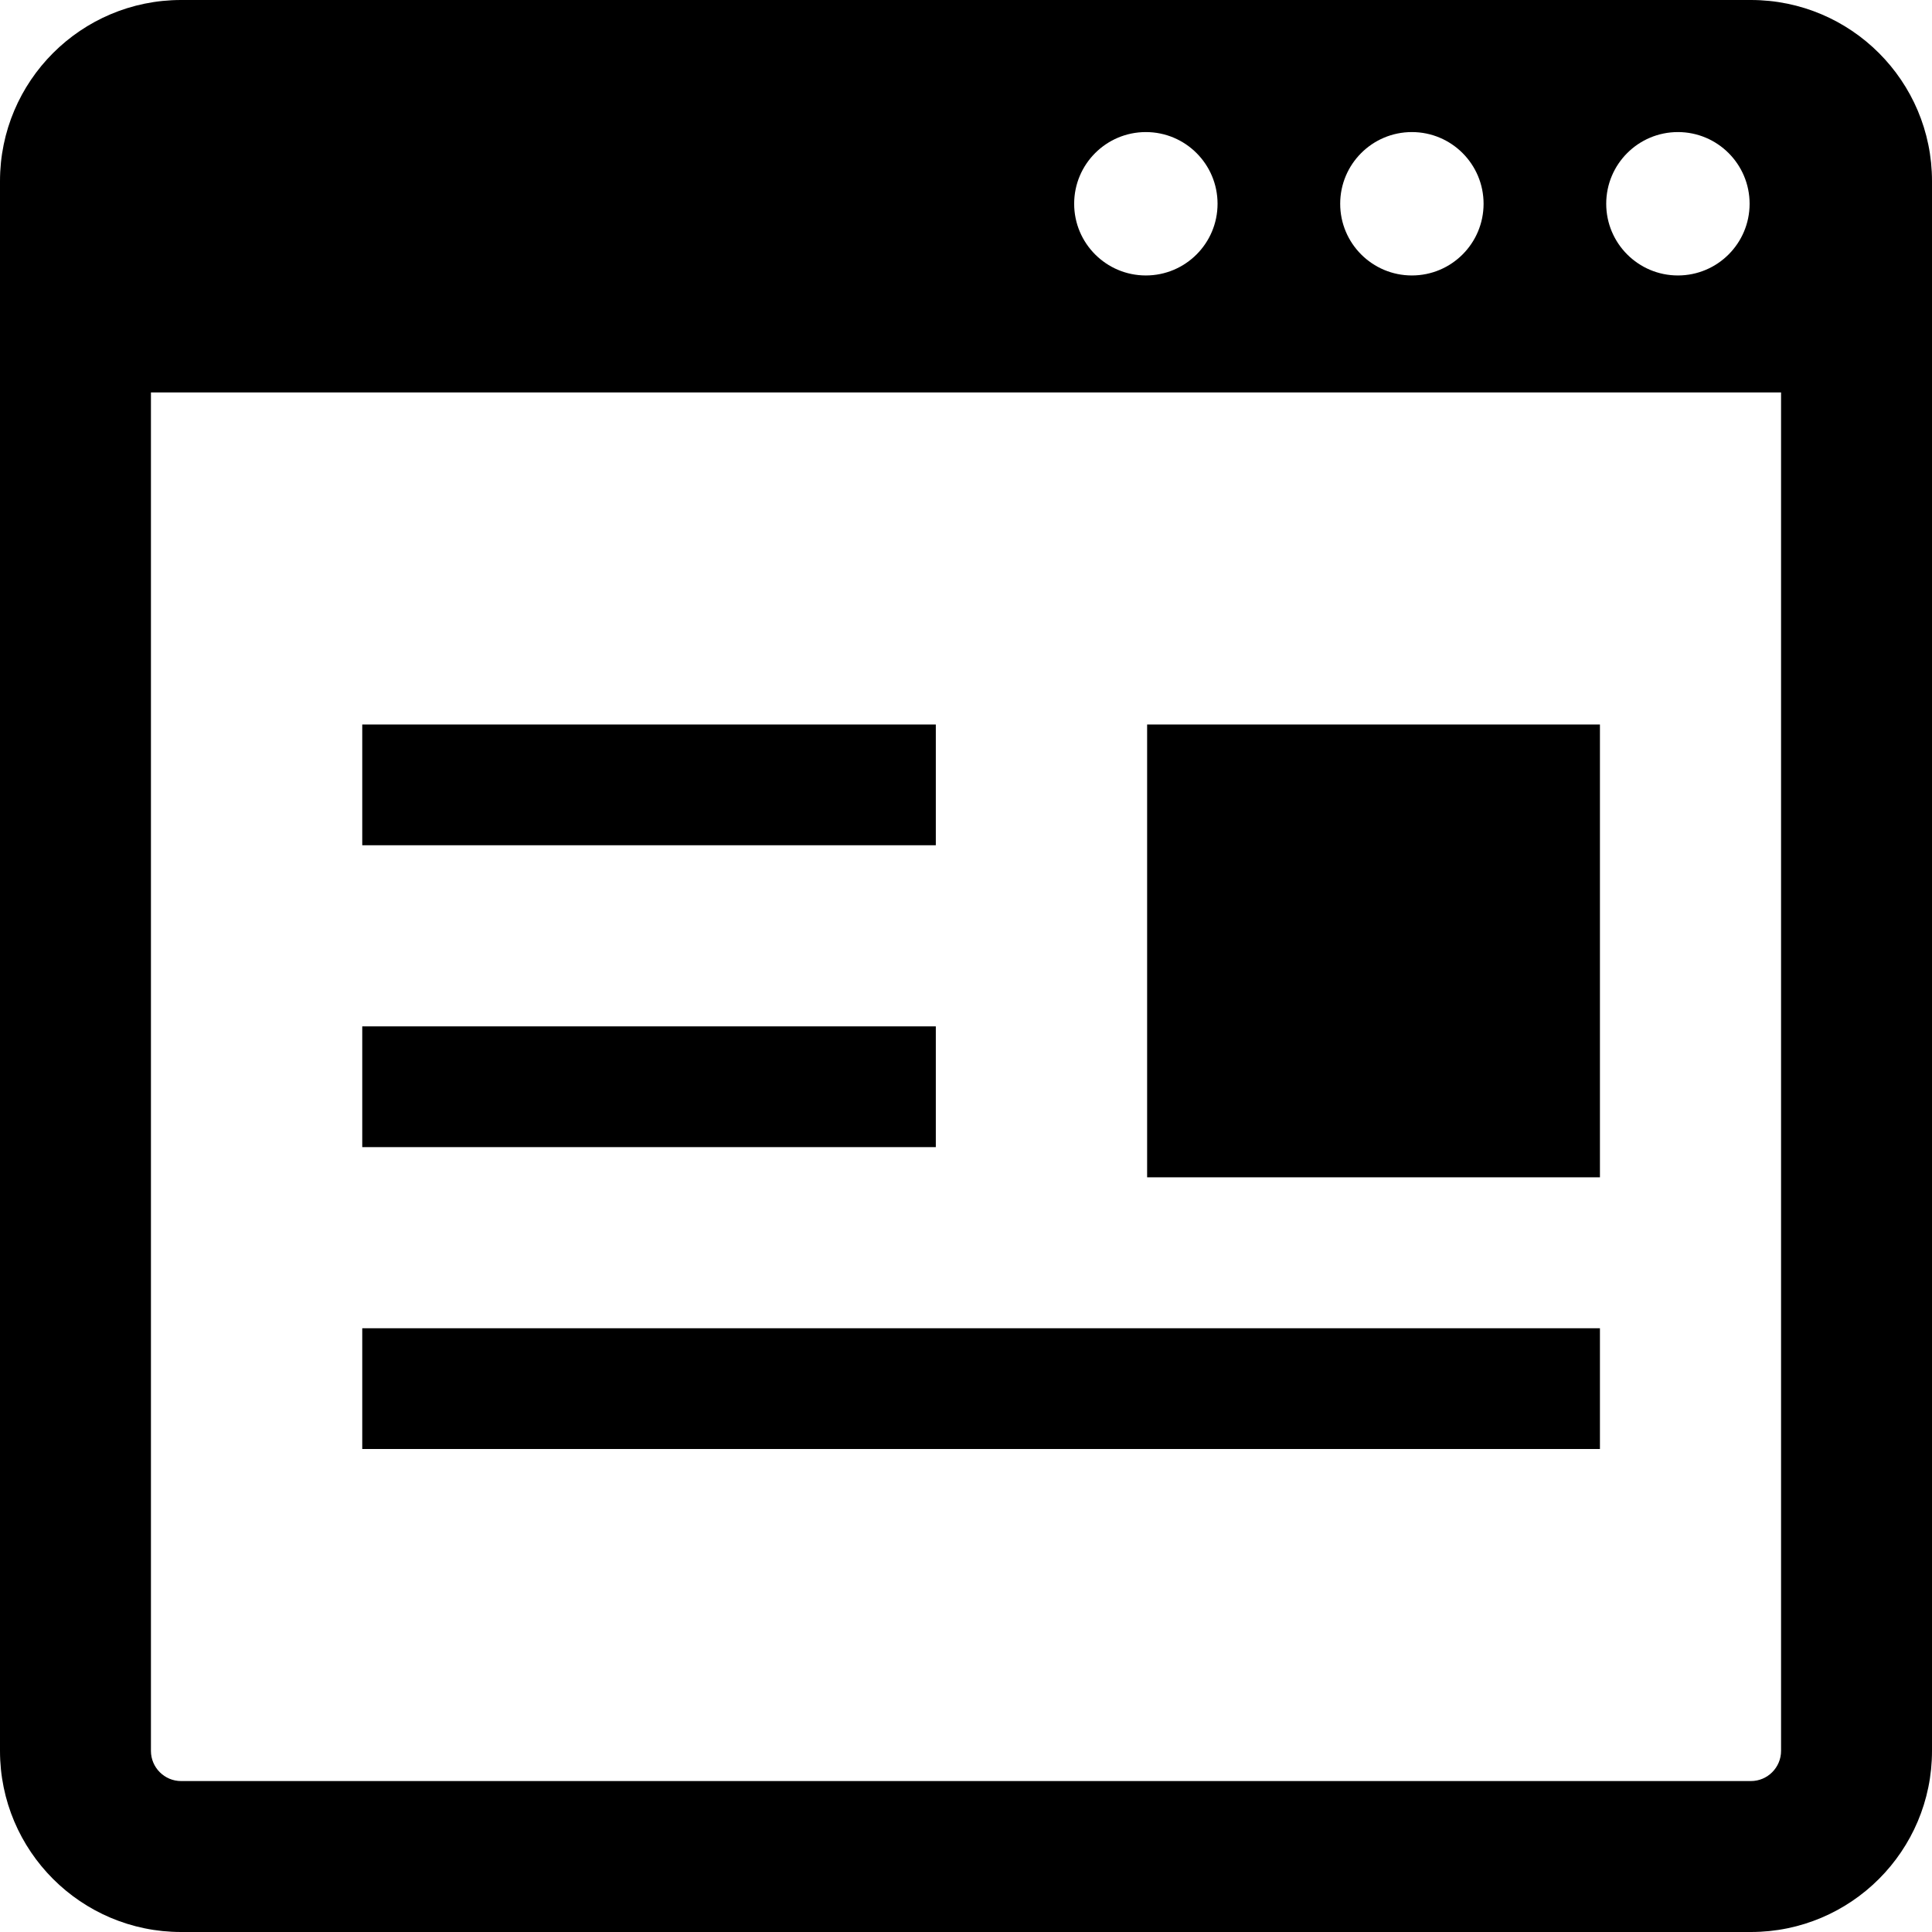
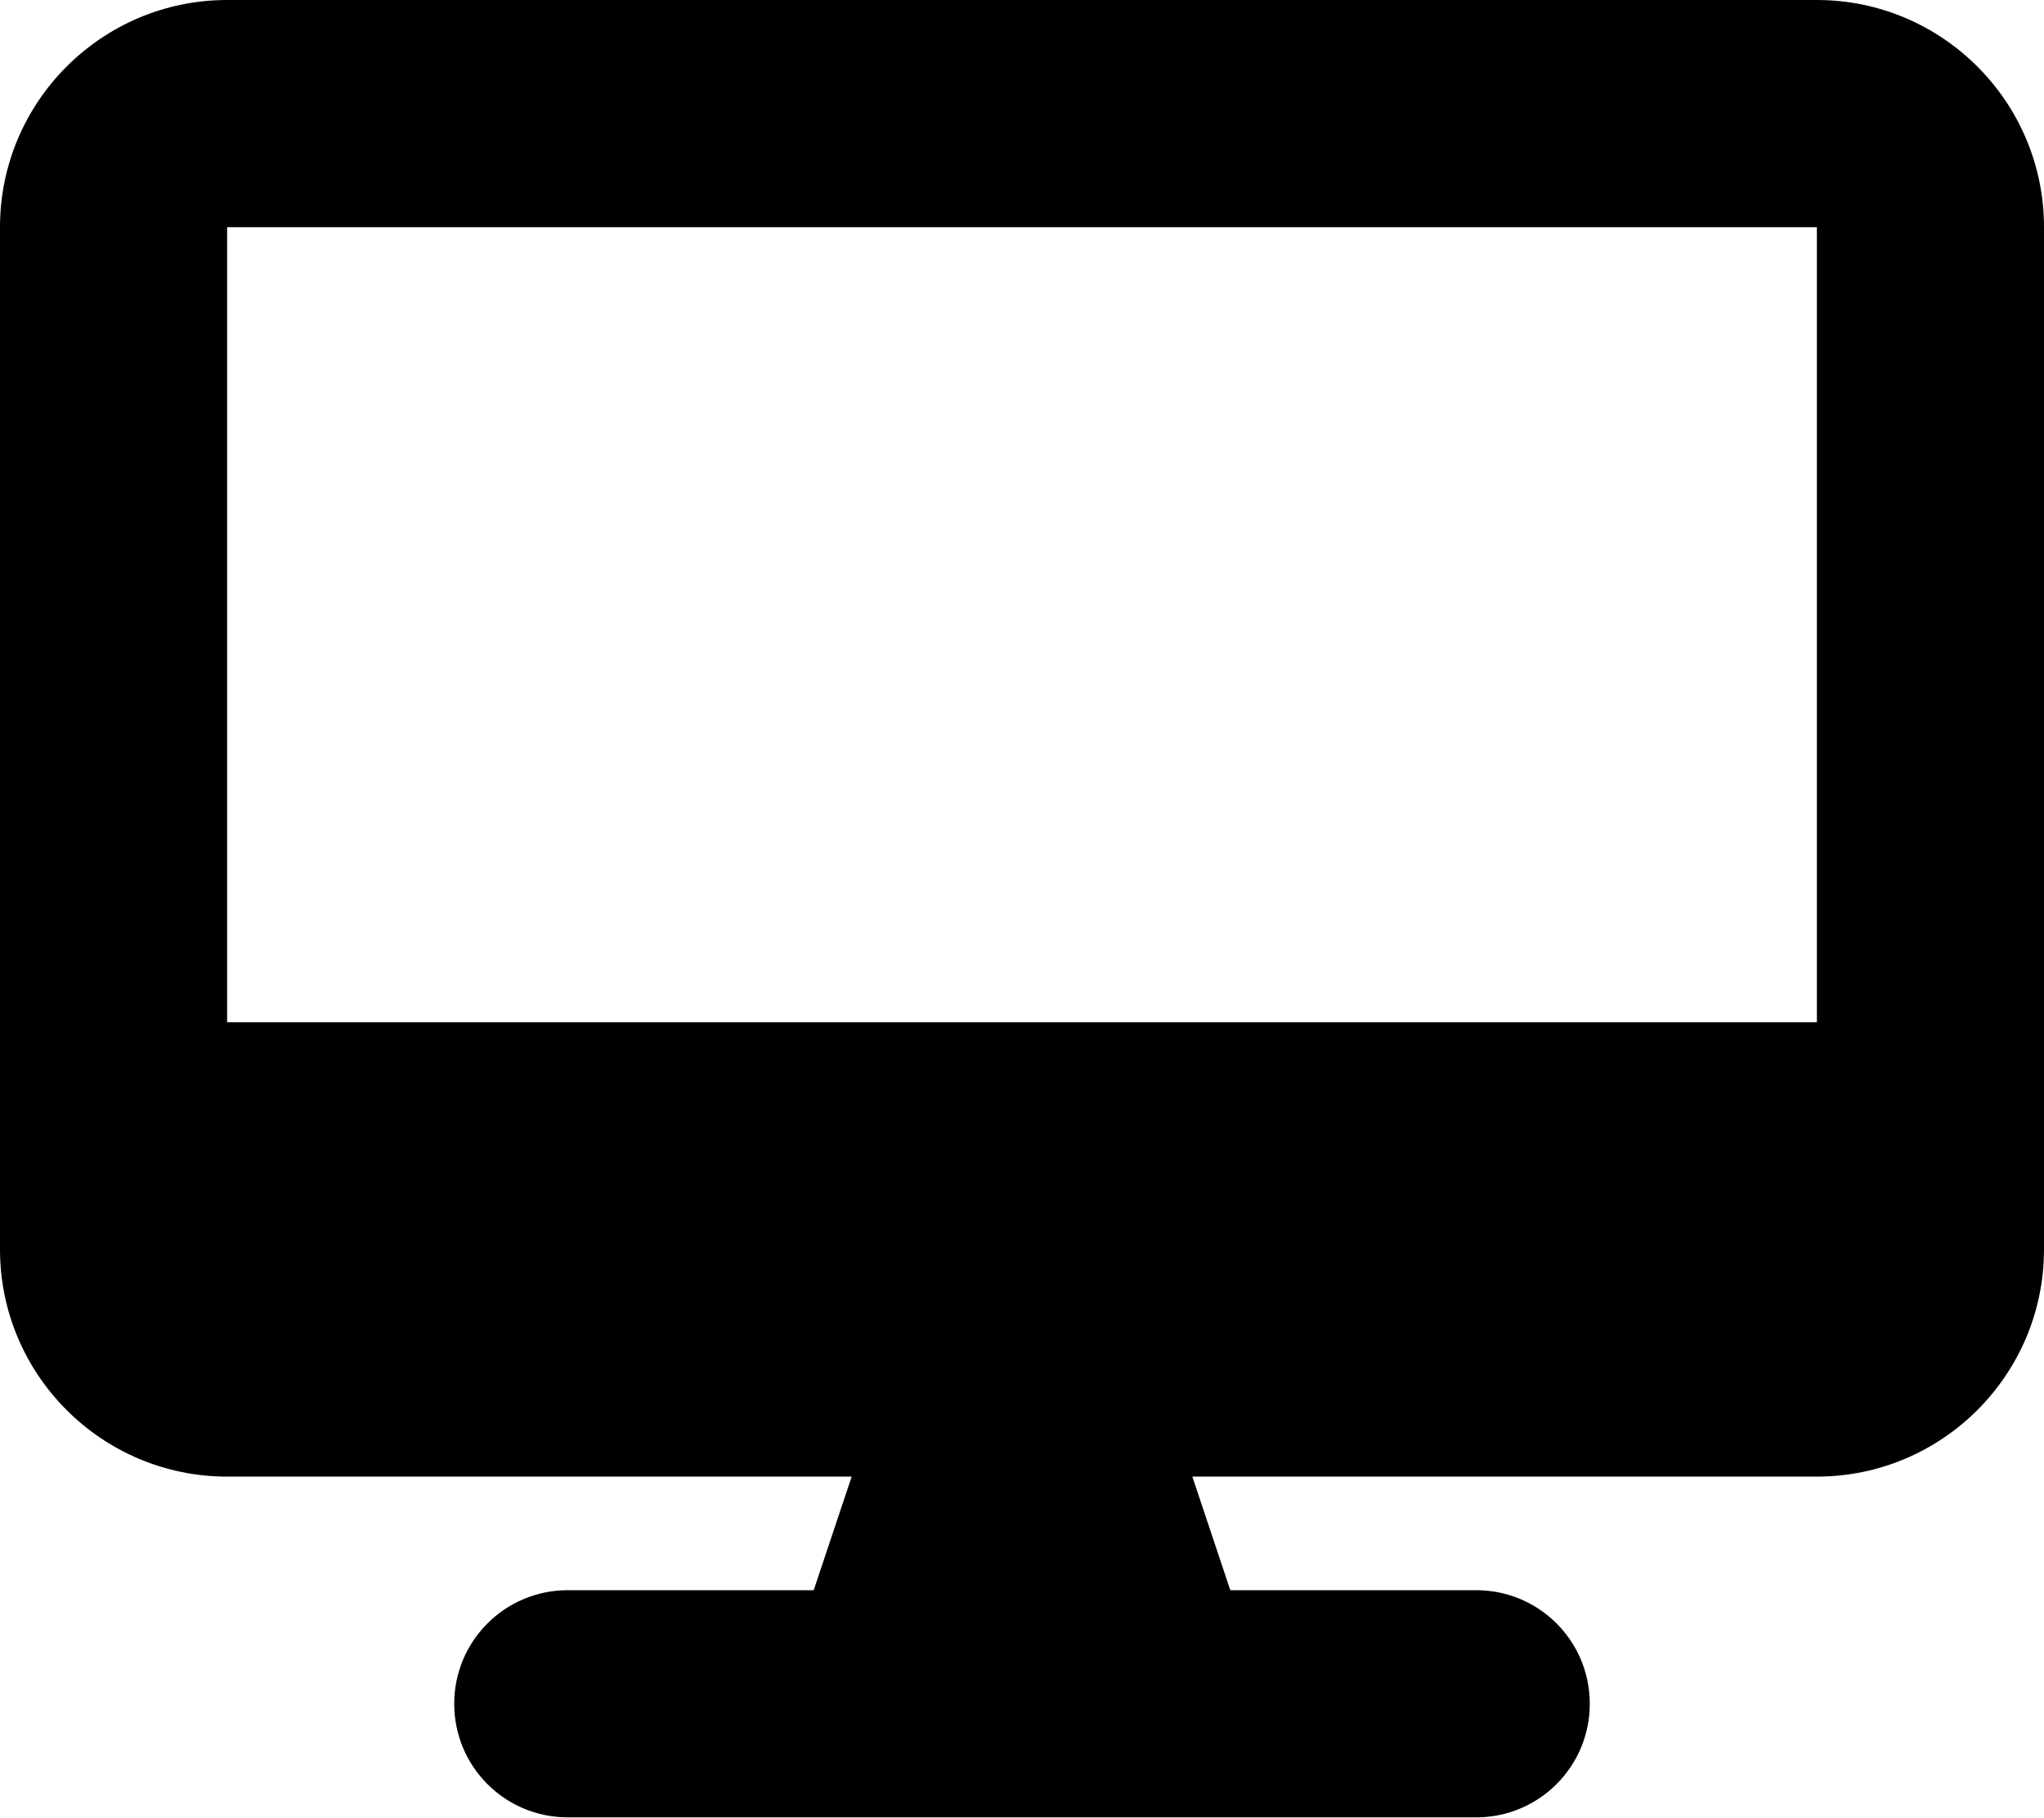
- <svg xmlns="http://www.w3.org/2000/svg" version="1.1" id="_x32_" viewBox="0 0 512 512" xml:space="preserve">
-   <style type="text/css">
-     .st0 { fill: currentColor; }
- </style>
-   <g>
-     <path class="st0" d="M464,0H48C21.492,0,0,21.492,0,48v416c0,26.508,21.492,48,48,48h416c26.508,0,48-21.492,48-48V48         C512,21.492,490.508,0,464,0z M444.664,35c10.492,0,19,8.508,19,19s-8.508,19-19,19c-10.492,0-19-8.508-19-19         S434.172,35,444.664,35z M374.164,35c10.492,0,19,8.508,19,19s-8.508,19-19,19c-10.492,0-19-8.508-19-19S363.672,35,374.164,35z          M303.664,35c10.492,0,19,8.508,19,19s-8.508,19-19,19c-10.492,0-19-8.508-19-19S293.172,35,303.664,35z M472,464         c0,4.406-3.586,8-8,8H48c-4.414,0-8-3.594-8-8V104h432V464z" />
-     <rect x="96" y="192" class="st0" width="152" height="32" />
-     <rect x="96" y="352" class="st0" width="328" height="32" />
-     <rect x="304" y="192" class="st0" width="120" height="120" />
-     <polygon class="st0" points="229.042,304 248,304 248,272 96,272 96,304 213.042,304  " />
-   </g>
+ <svg xmlns="http://www.w3.org/2000/svg" viewBox="0 0 576 512" fill="currentColor">
+   <path d="M64 0C28.7 0 0 28.7 0 64V352c0 35.3 28.7 64 64 64H240l-10.7 32H160c-17.7 0-32 14.3-32 32s14.3 32 32 32H416c17.7 0 32-14.3 32-32s-14.3-32-32-32H346.7L336 416H512c35.3 0 64-28.7 64-64V64c0-35.3-28.7-64-64-64H64zM512 64V288H64V64H512z" />
</svg>
